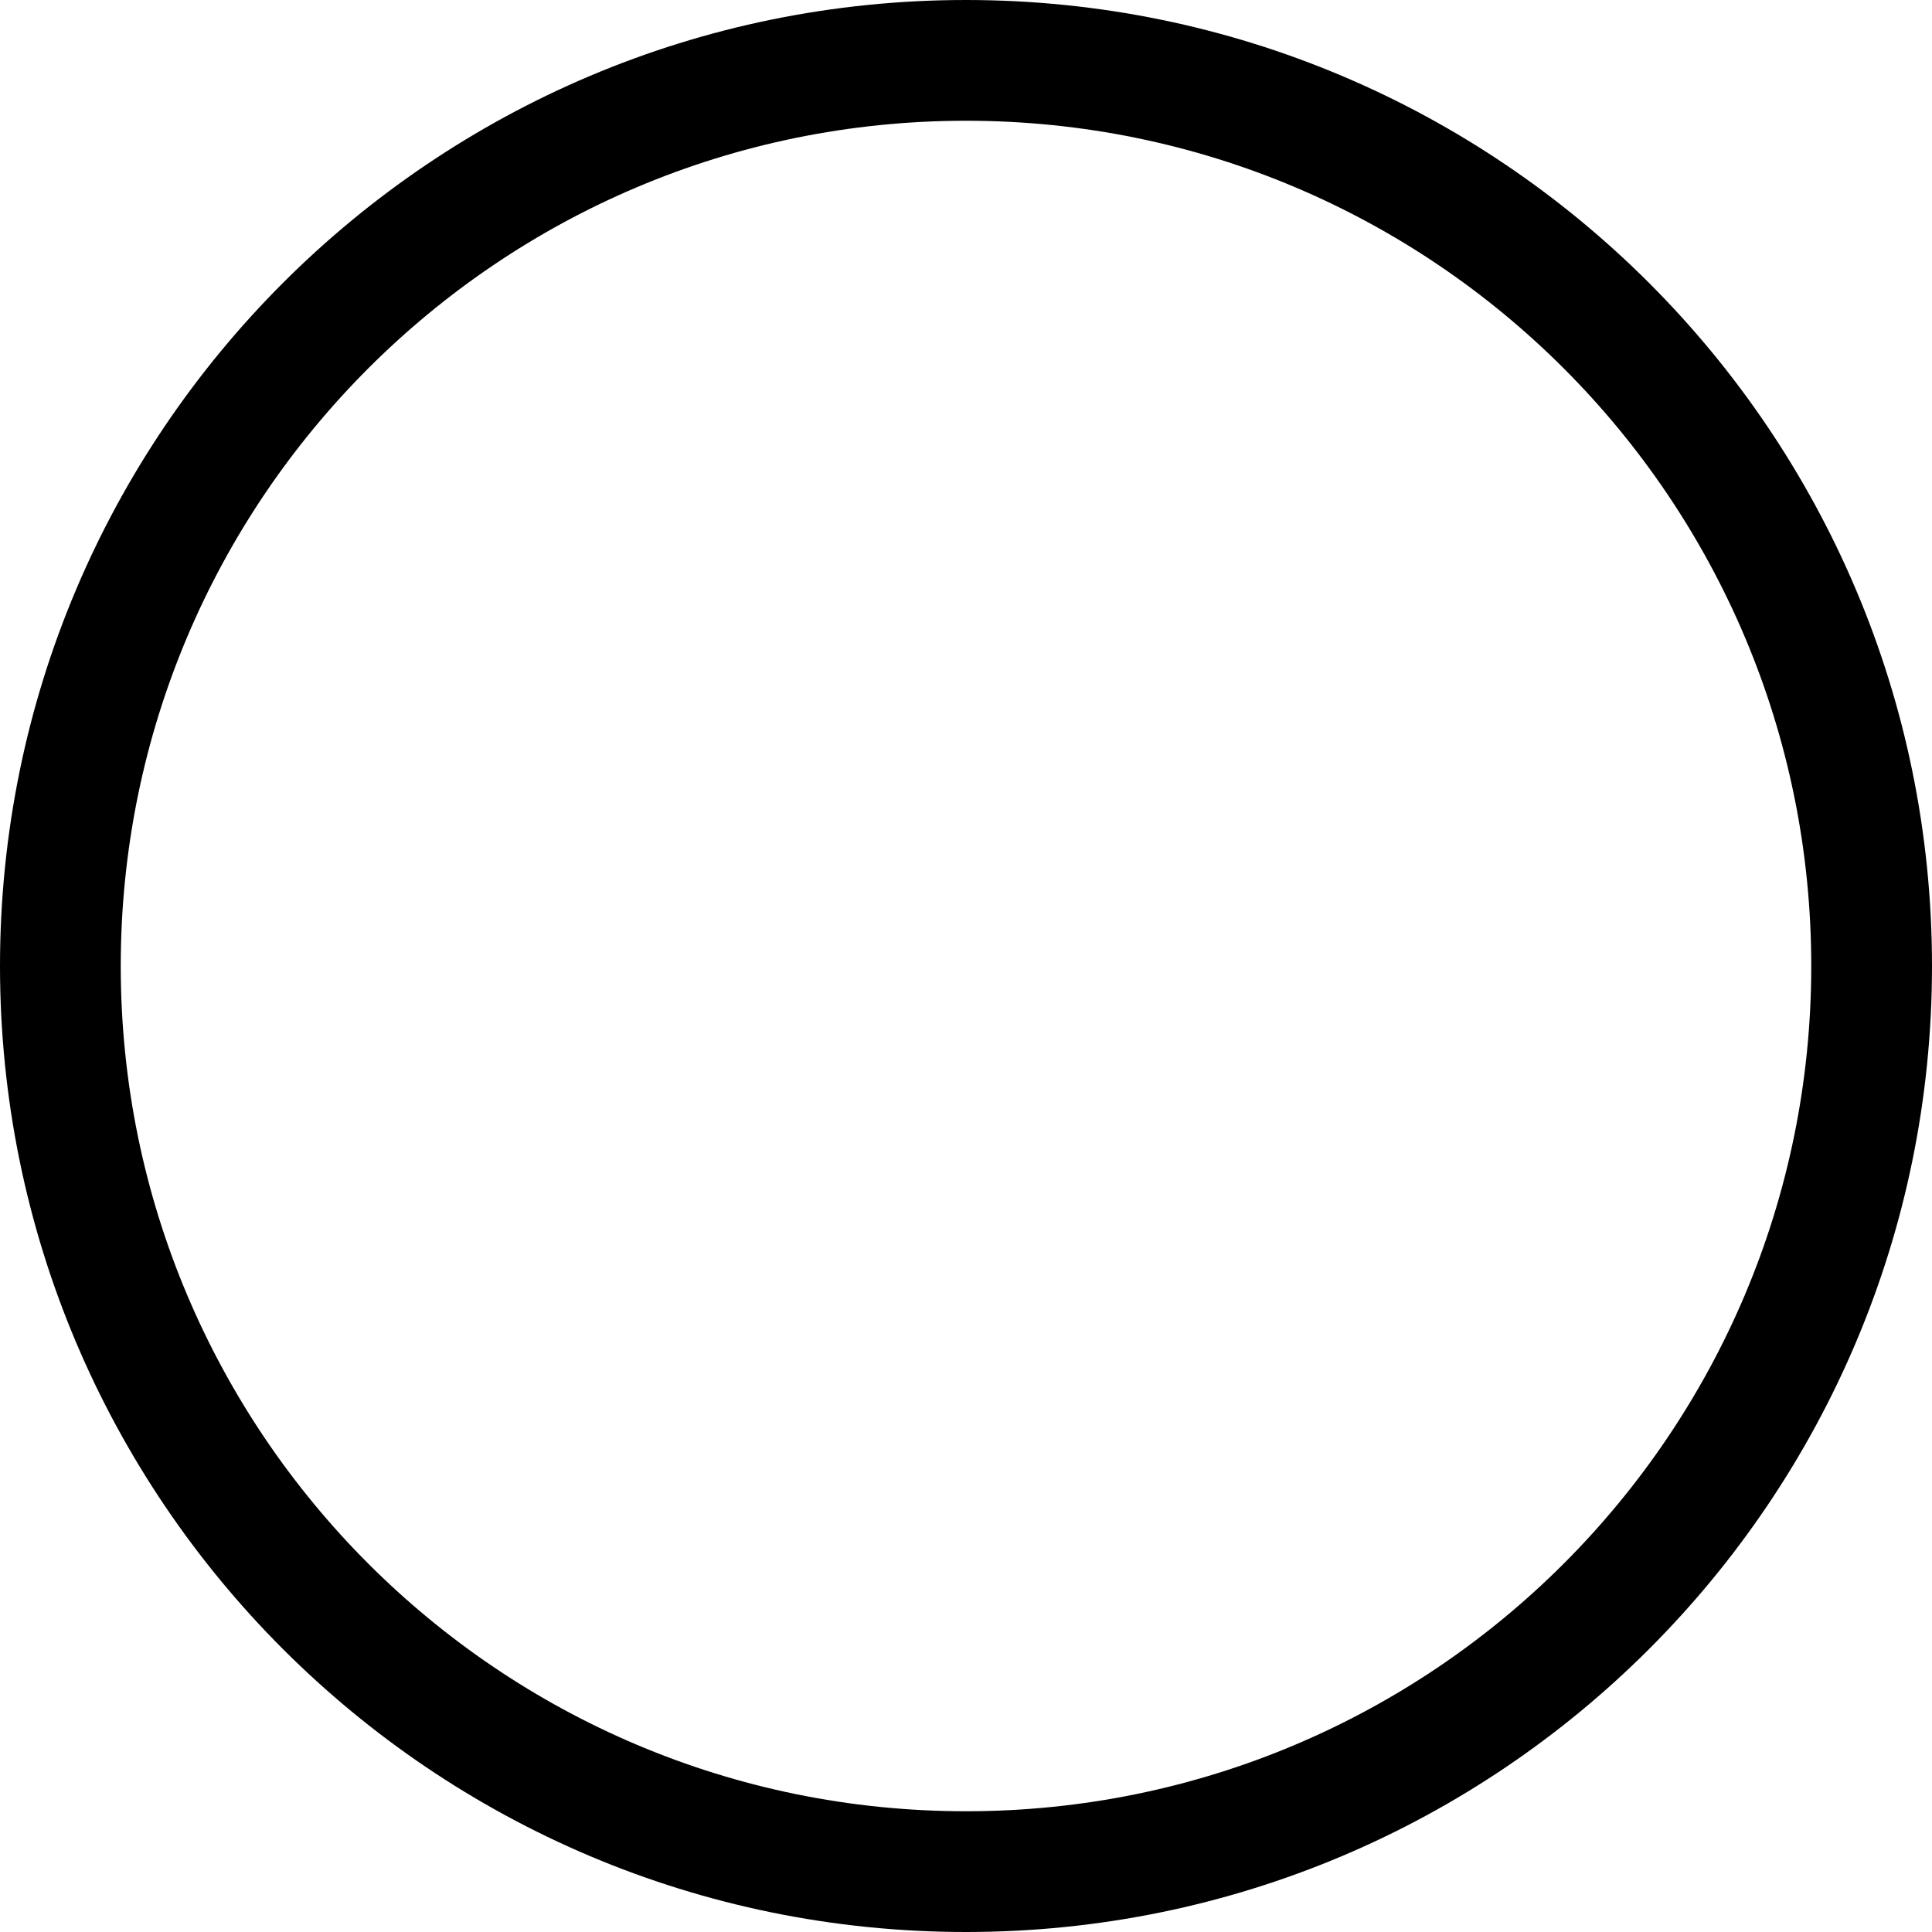
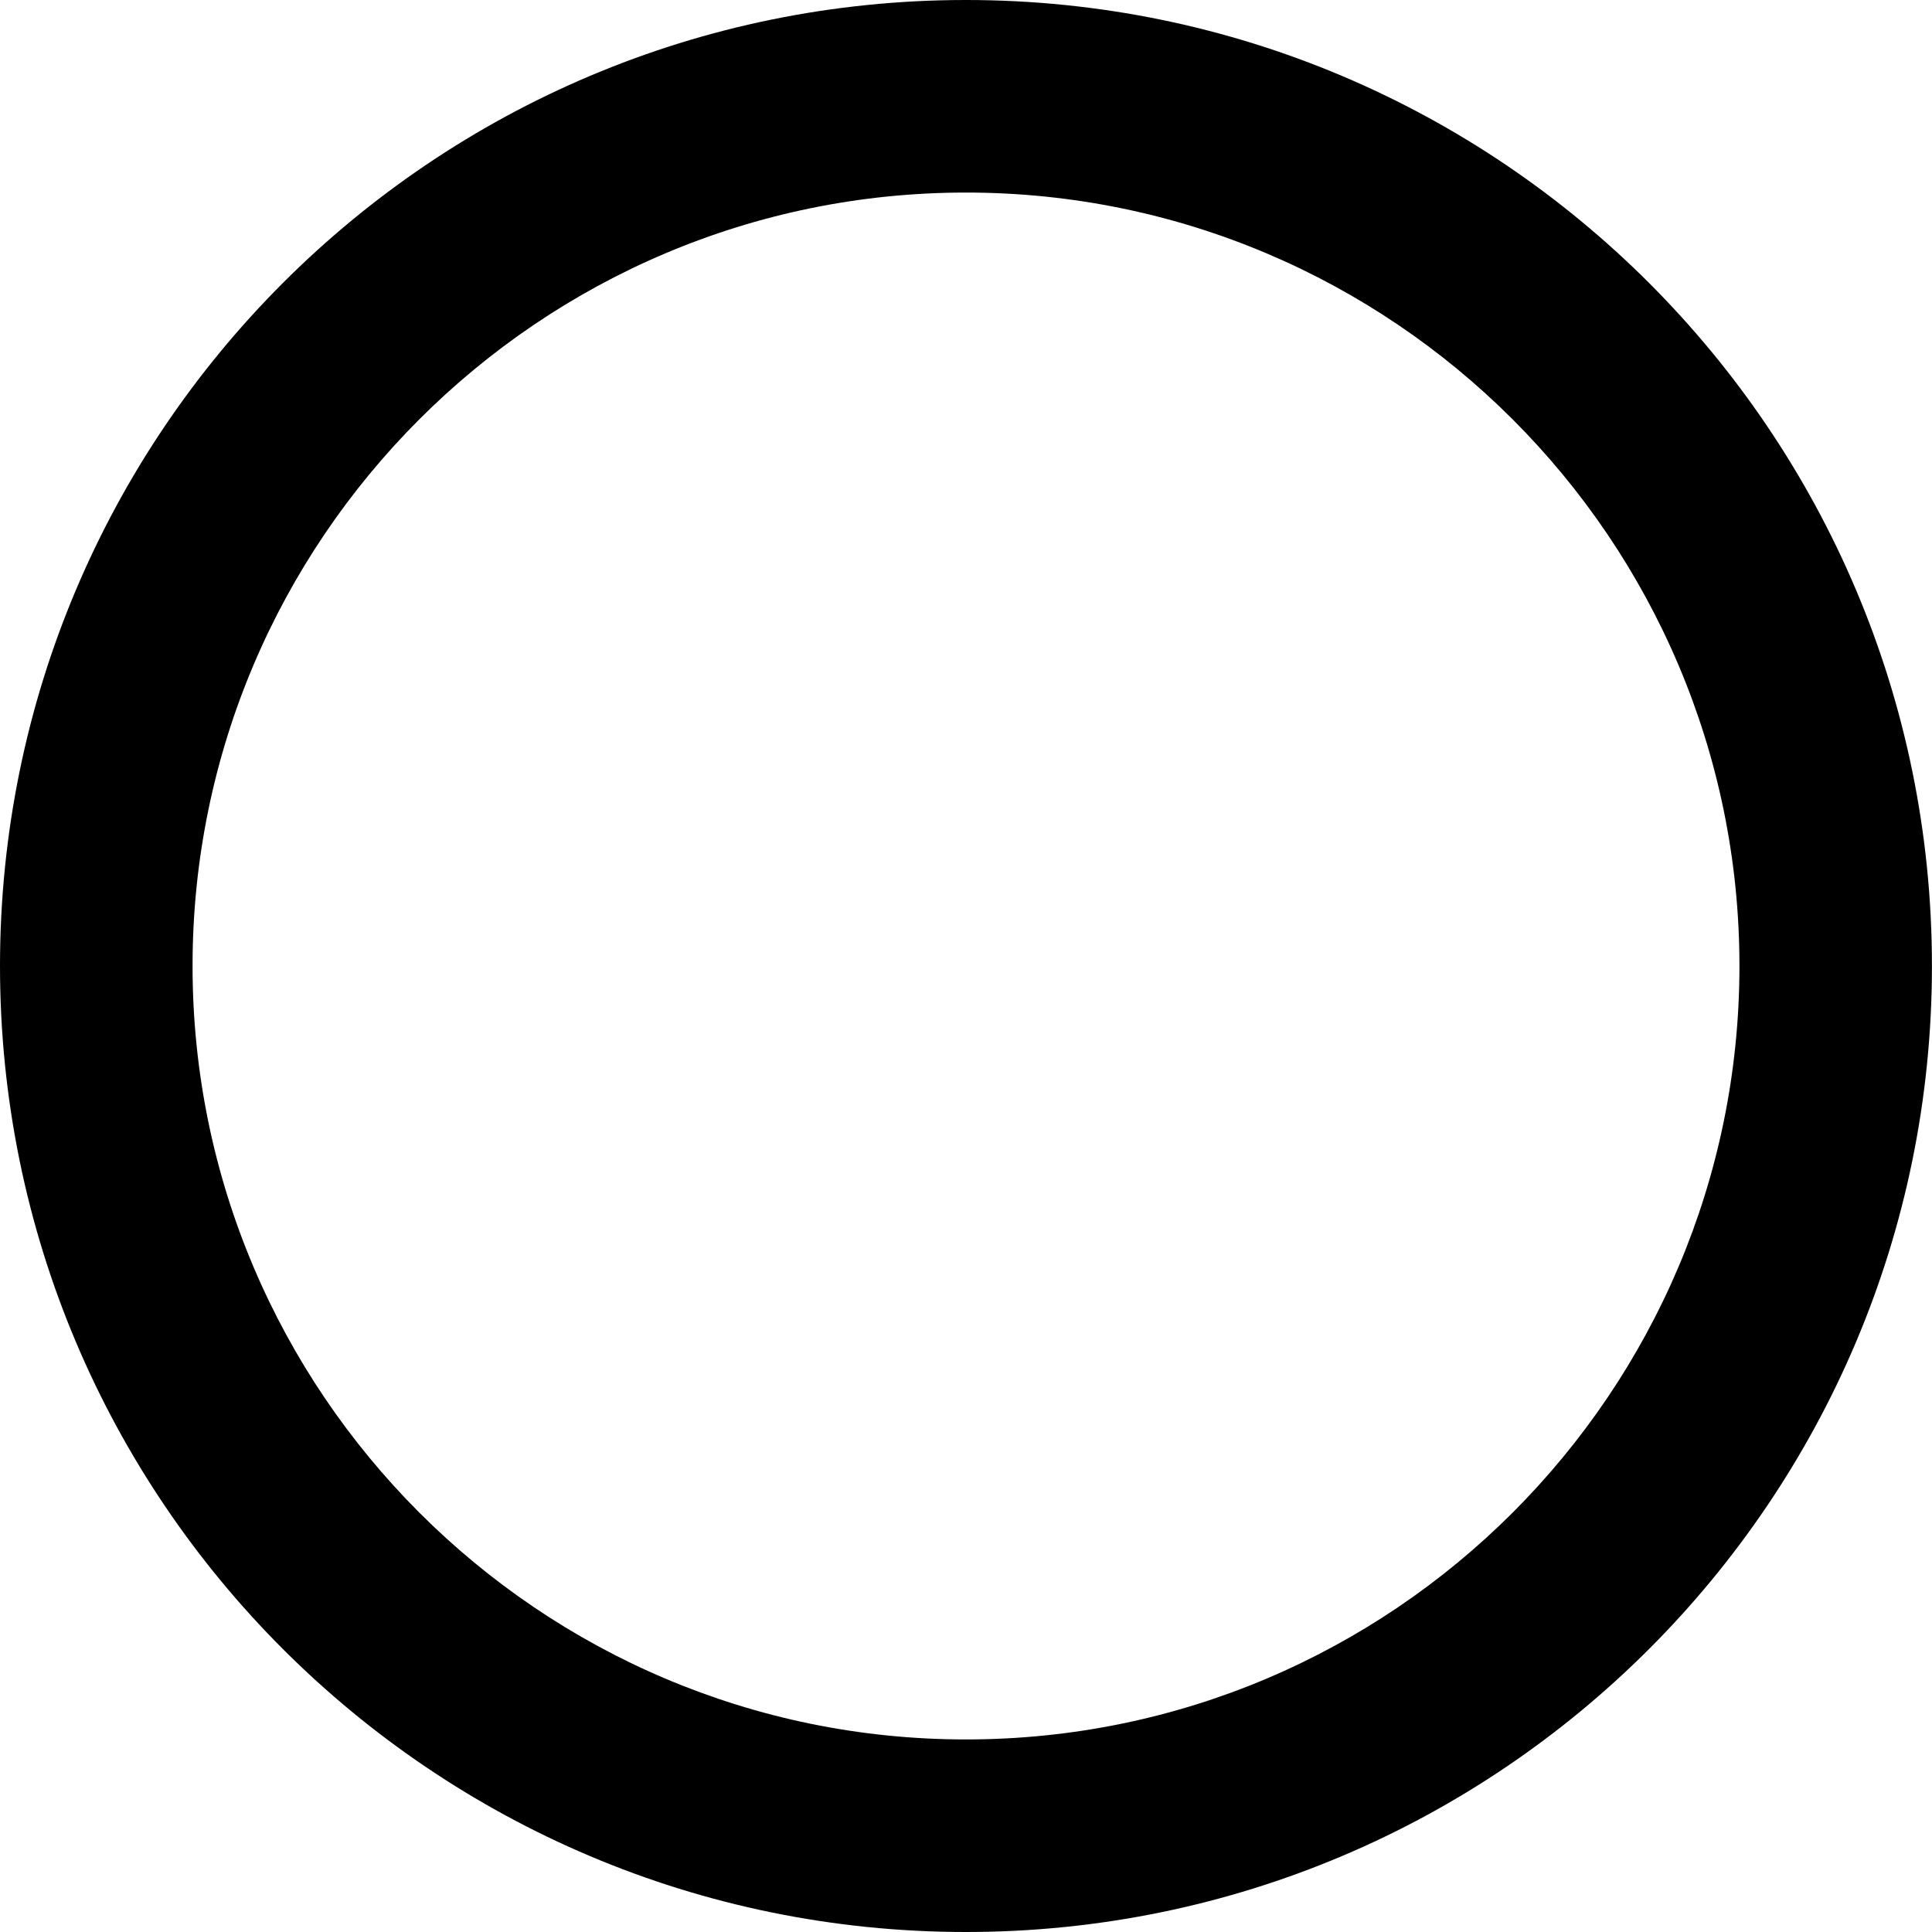
- <svg xmlns="http://www.w3.org/2000/svg" width="16px" height="16px" viewBox="0 0 16 16" fill="currentColor" class="bi bi-circle">
-   <path d="M8 15A7 7 0 1 1 8 1a7 7 0 0 1 0 14zm0 1A8 8 0 1 0 8 0a8 8 0 0 0 0 16z" />
+ <svg xmlns="http://www.w3.org/2000/svg" version="1.1" id="Capa_1" x="0px" y="0px" width="31.424px" height="31.425px" viewBox="0 0 31.424 31.425" style="enable-background:new 0 0 31.424 31.425;" xml:space="preserve">
+   <g>
+     <path d="M15.712,3.132c6.937,0,12.581,5.644,12.581,12.58c0,6.938-5.645,12.581-12.581,12.581c-6.937,0-12.58-5.645-12.58-12.581   C3.132,8.775,8.775,3.132,15.712,3.132 M15.712,0C7.035,0,0,7.034,0,15.712c0,8.679,7.035,15.713,15.712,15.713   c8.677,0,15.712-7.034,15.712-15.713C31.425,7.034,24.389,0,15.712,0L15.712,0z" />
+   </g>
+   <g>
+ </g>
+   <g>
+ </g>
+   <g>
+ </g>
+   <g>
+ </g>
+   <g>
+ </g>
+   <g>
+ </g>
+   <g>
+ </g>
+   <g>
+ </g>
+   <g>
+ </g>
+   <g>
+ </g>
+   <g>
+ </g>
+   <g>
+ </g>
+   <g>
+ </g>
+   <g>
+ </g>
+   <g>
+ </g>
</svg>
